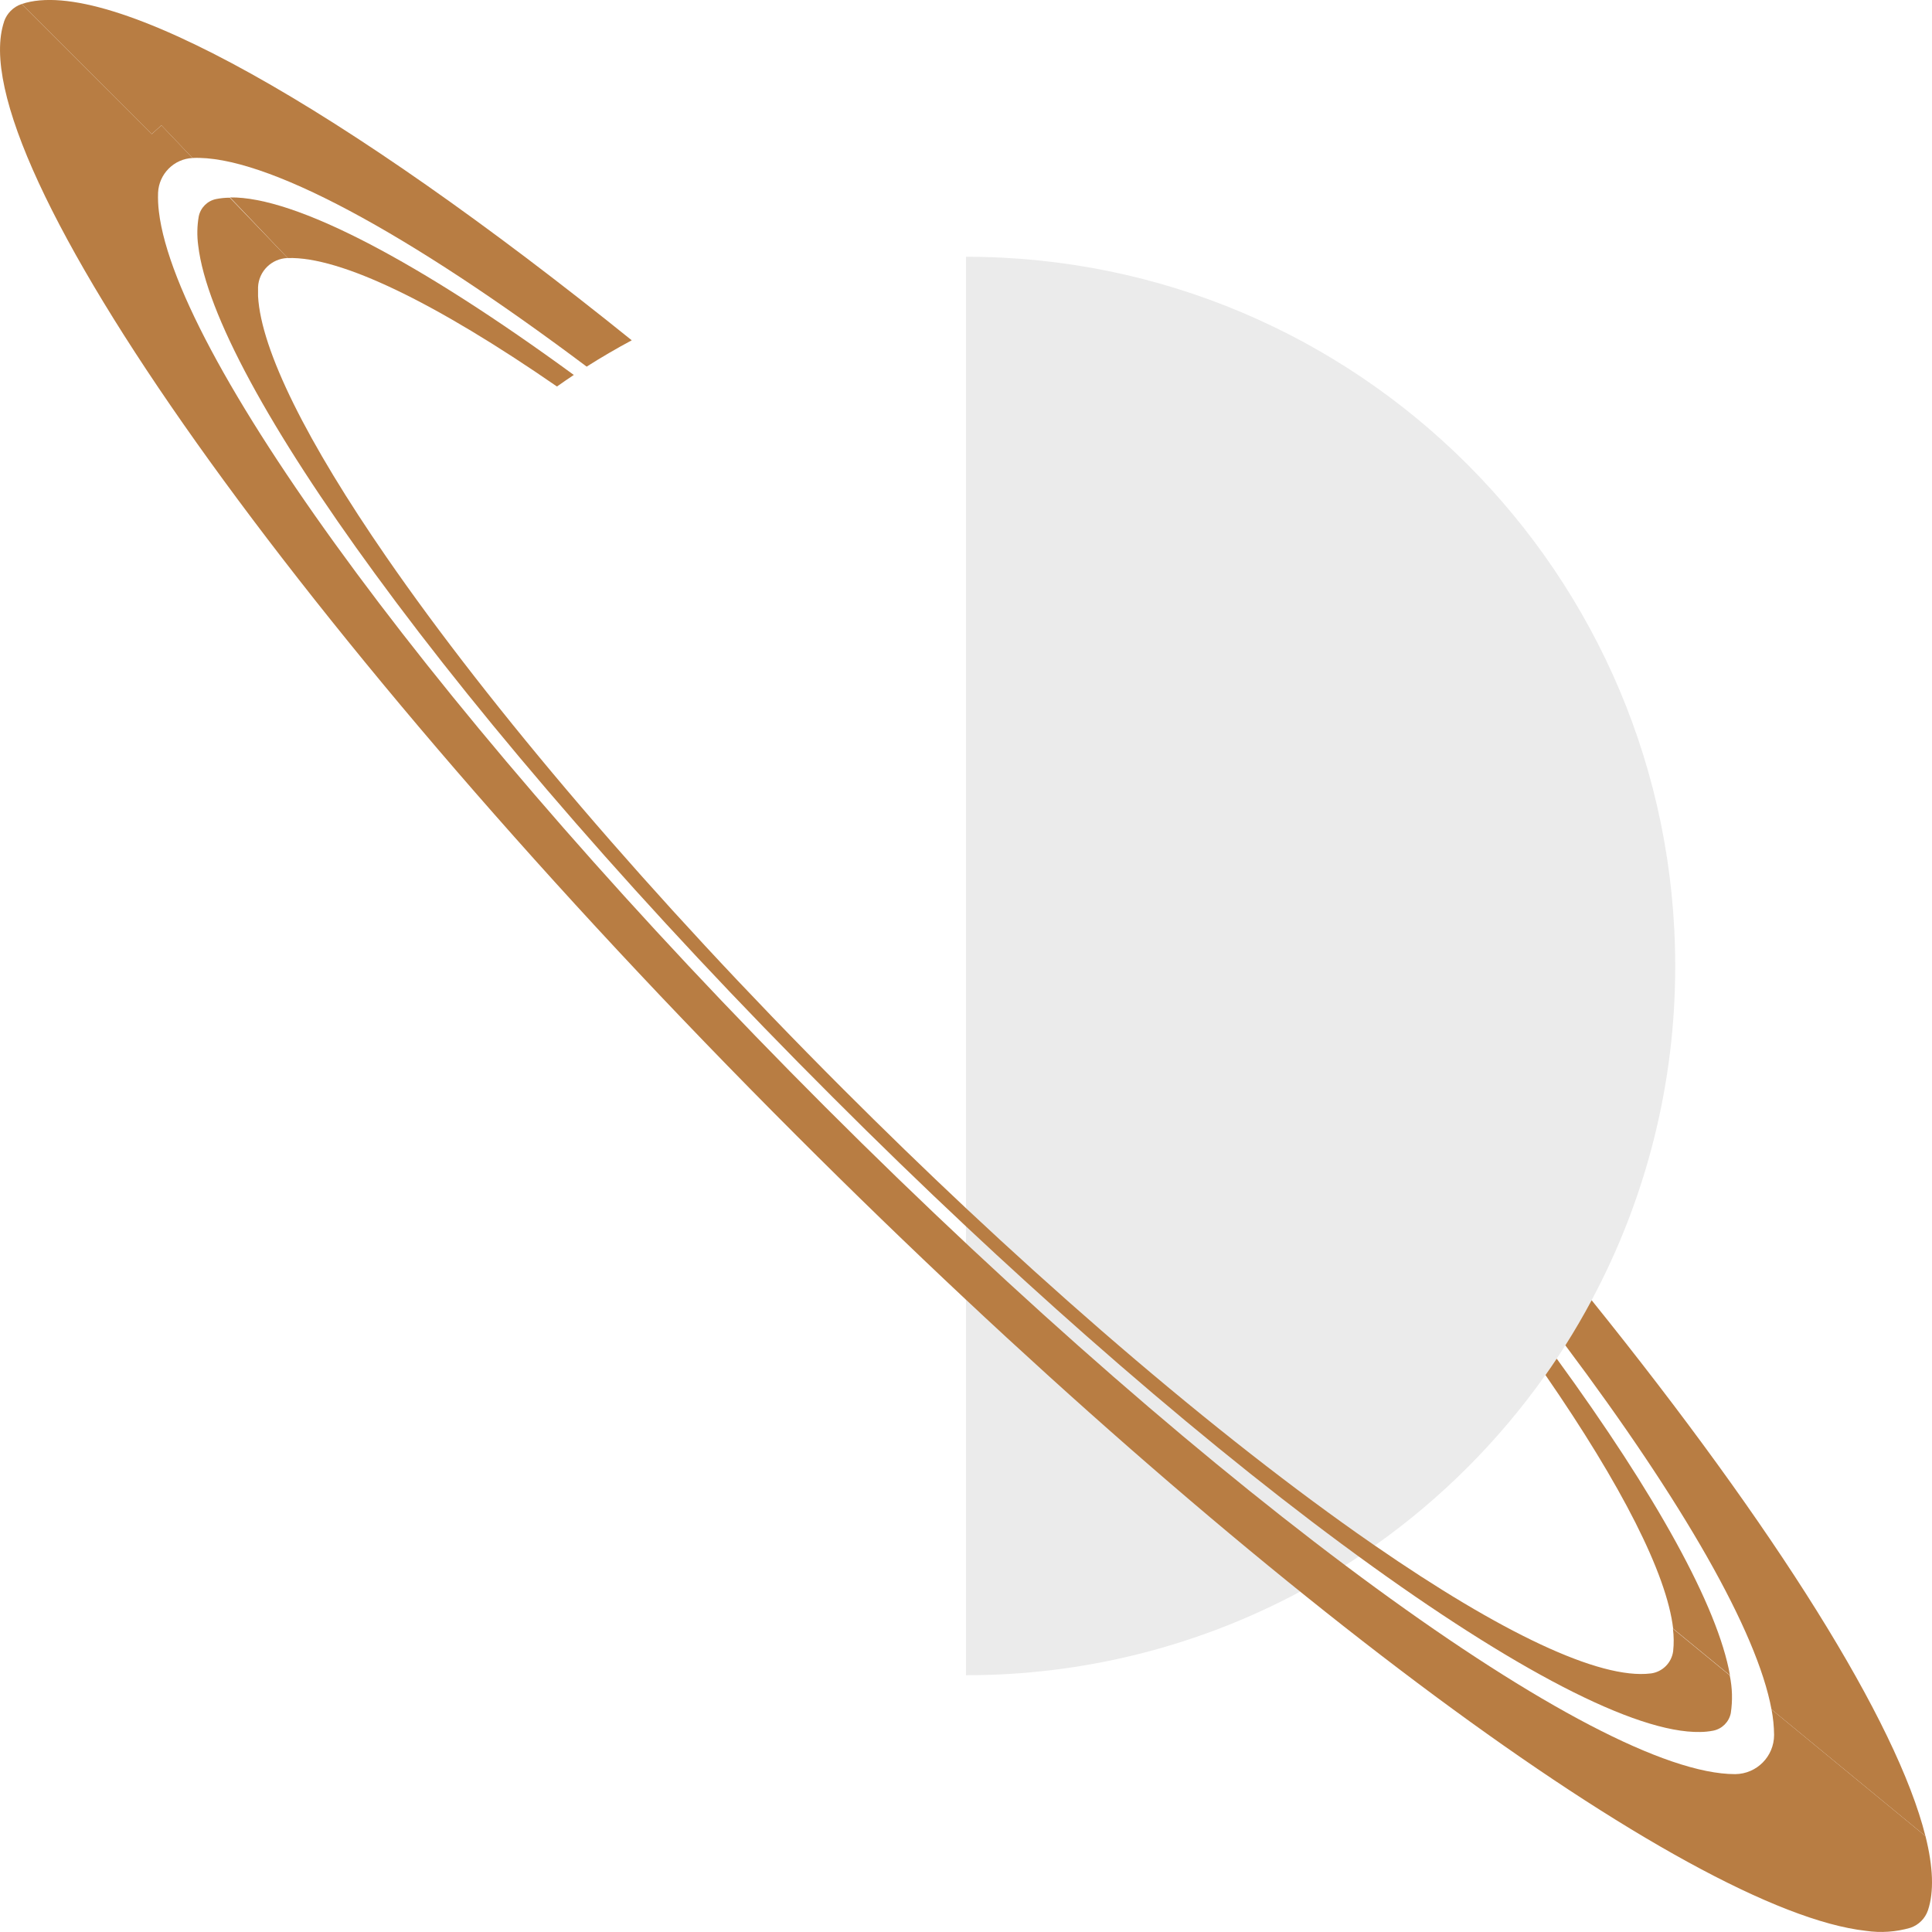
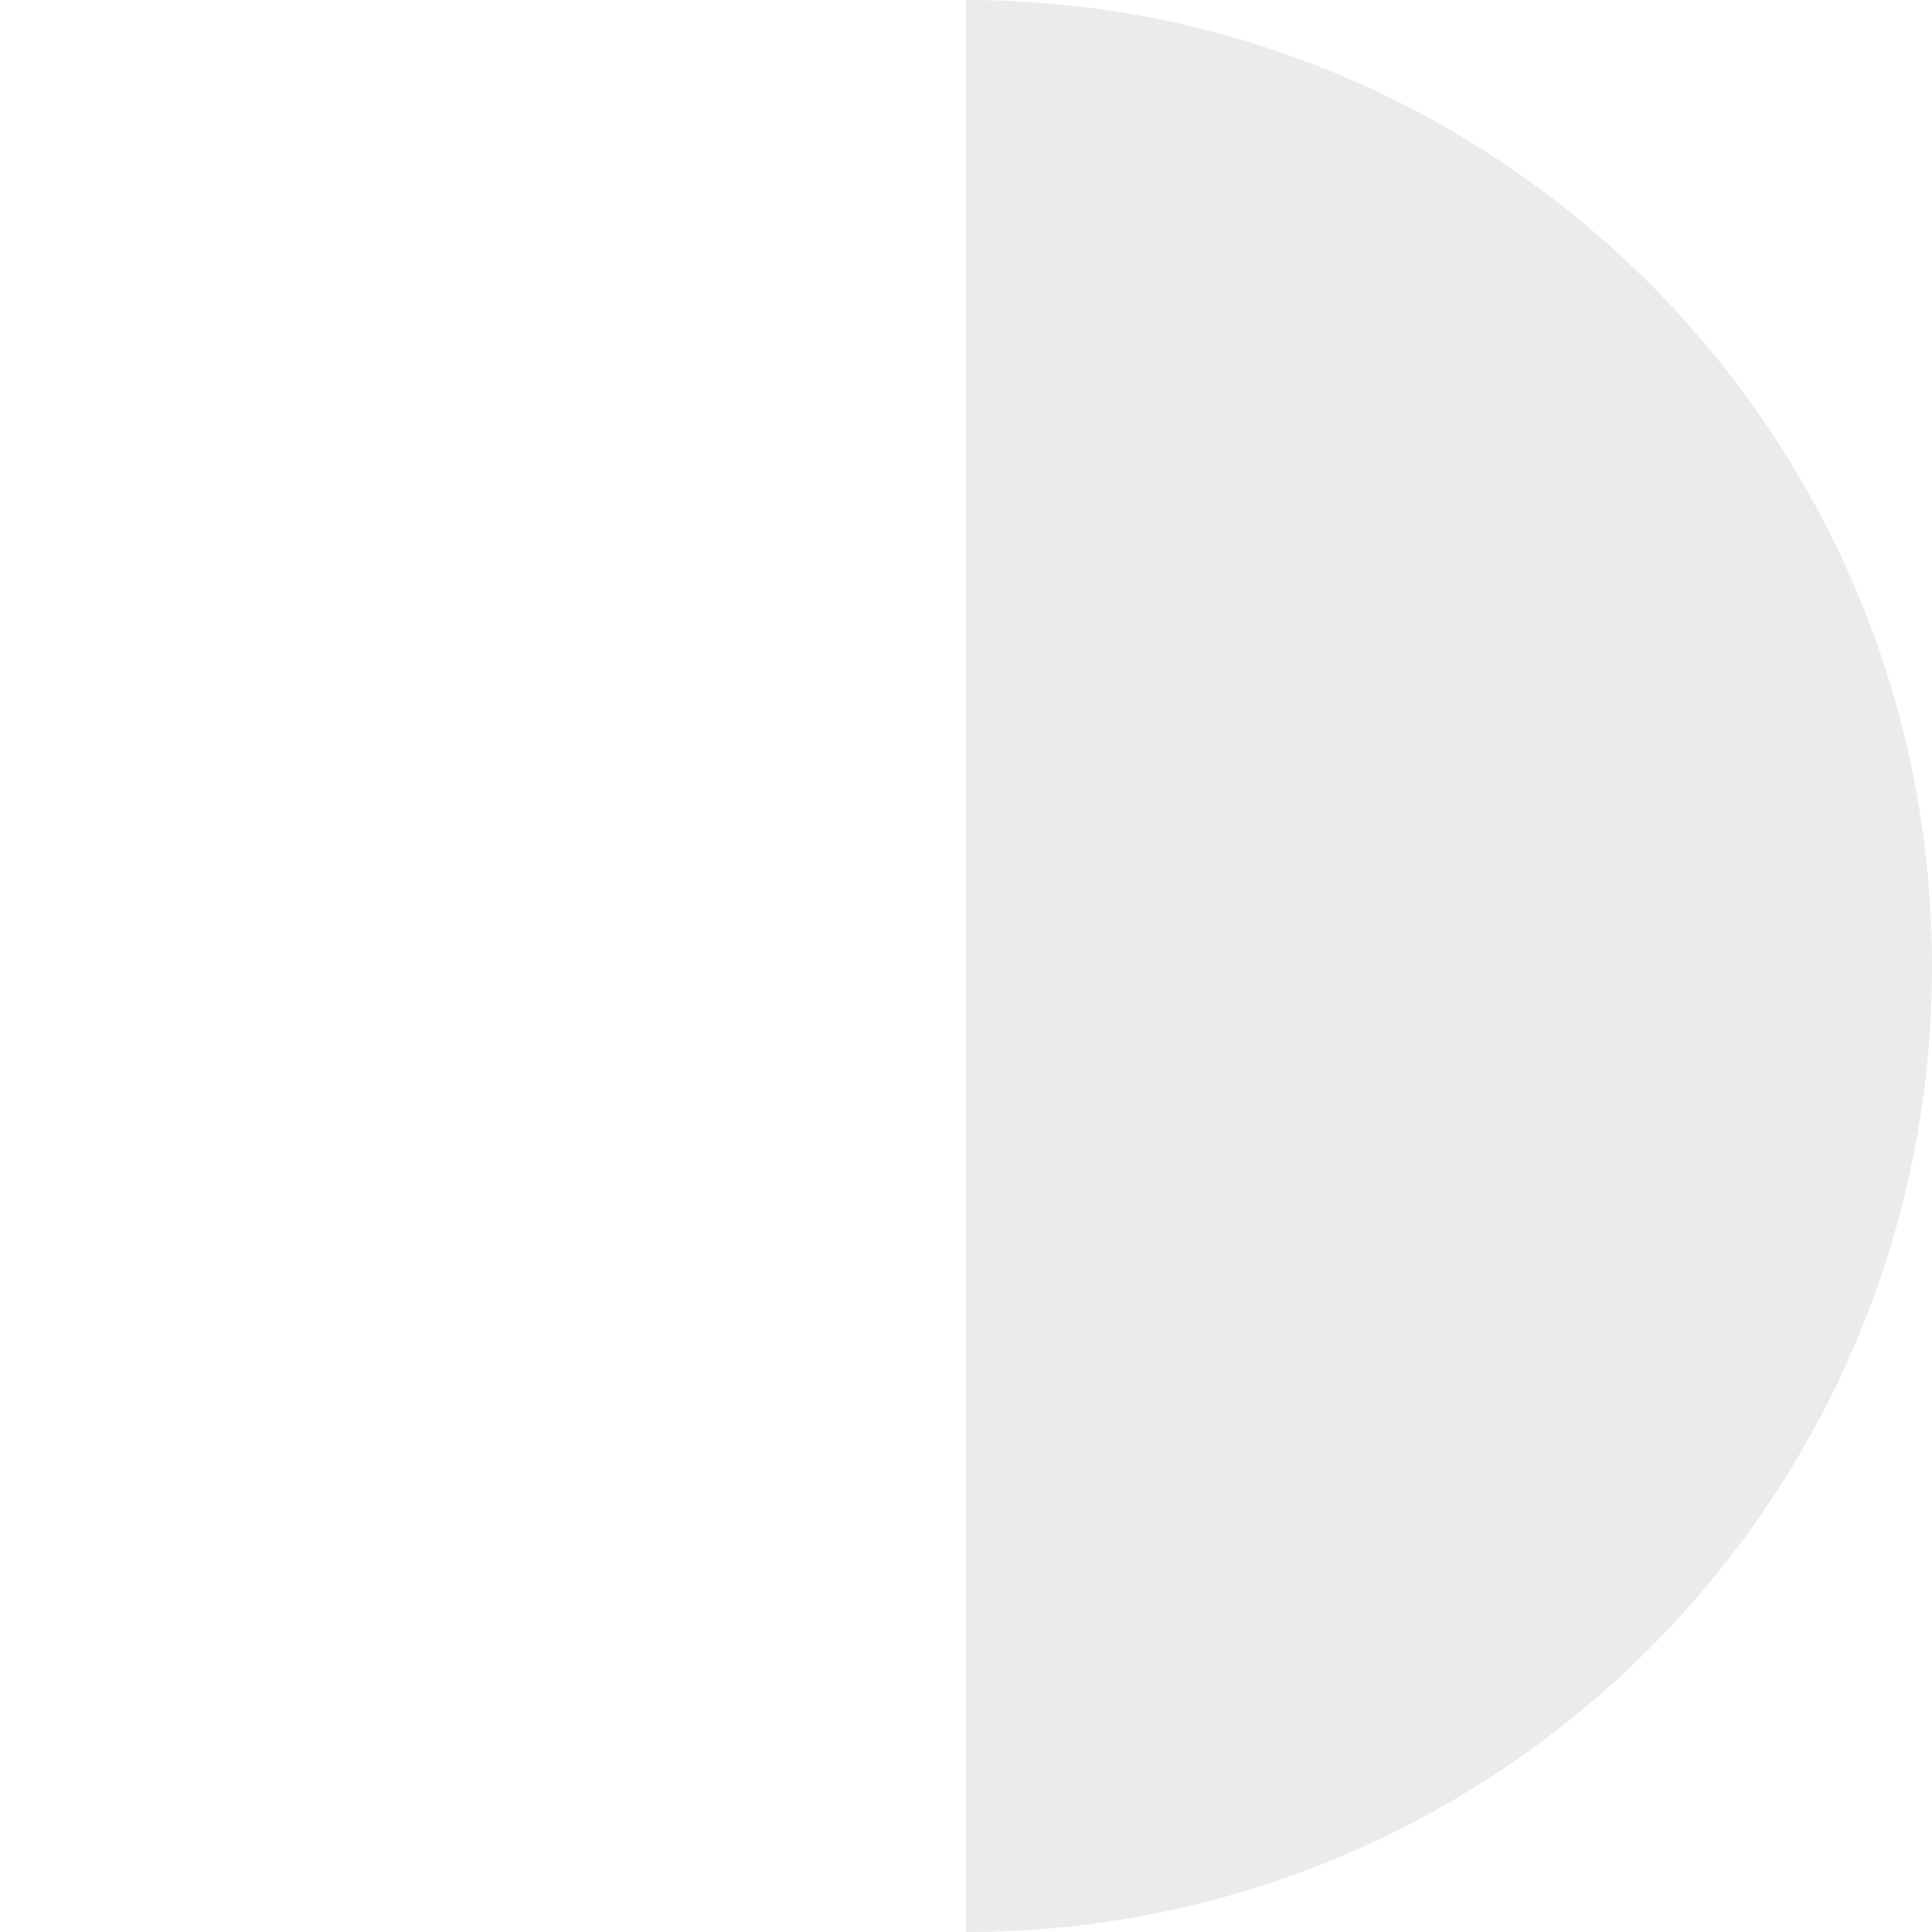
- <svg xmlns="http://www.w3.org/2000/svg" width="566.6" height="566.6" viewBox="0 0 566.6 566.6">
-   <path d="M491.29,283.3a207,207,0,0,1-24.51,98q-3.61,6.76-7.71,13.23-1.24,2-2.54,3.9-1.61,2.43-3.3,4.81a209.23,209.23,0,0,1-50,50q-2.37,1.67-4.8,3.29c-1.29.86-2.59,1.71-3.91,2.53q-6.45,4.11-13.23,7.73a207,207,0,0,1-98,24.5V75.3C398.17,75.3,491.29,168.42,491.29,283.3Z" opacity="0.08" />
-   <path d="M6.35,1.18,44.49,39.32l2.84-2.57,9.12,9.58c21.09-1,63.16,21.87,115.6,61.19q6.45-4.09,13.22-7.72C100.44,31.44,32.06-7.44,6.35,1.18ZM466.78,381.32q-3.61,6.76-7.71,13.23c34.44,45.92,56.23,83.88,60.46,106.77,14.28,11.74,30.79,25.32,45.15,37.16C556.29,504.91,520.71,448.23,466.78,381.32Z" fill="#b87d43" fill-rule="evenodd" />
-   <path d="M67.46,57.9c19.16-.3,55.47,18.92,100.82,52.06-1.67,1.11-3.31,2.24-4.94,3.39C128,88.93,99.9,75.17,84.39,75.68Z" fill="#b87d43" fill-rule="evenodd" />
-   <path d="M507.35,491.32l-16.66-13.68h0c-1.88-16.14-15.27-42.25-37.45-74.38q1.69-2.38,3.3-4.81C485.59,438.31,503.8,471.12,507.35,491.32Z" fill="#b87d43" fill-rule="evenodd" />
-   <path d="M565.41,560.24h0v0a8.23,8.23,0,0,1-5.13,5.12h0a30.79,30.79,0,0,1-13.06.9C495.27,560.45,366.65,466.13,233.56,333,87.33,186.82-12.08,46,1.19,6.38c0,0,0,0,0-.06A8.23,8.23,0,0,1,6.31,1.2h.05L44.5,39.33l2.84-2.57,9.12,9.58a10.55,10.55,0,0,0-7,3.12,10.69,10.69,0,0,0-3.1,7,35.06,35.06,0,0,0,.25,5.68C51.84,105.86,130.74,213.37,242,324.62,357.16,439.78,468.33,520.3,508.82,520.3h.11a11.5,11.5,0,0,0,11.36-11.49,42.44,42.44,0,0,0-.75-7.48c14.28,11.74,30.79,25.32,45.15,37.16C566.94,547.48,567.23,554.81,565.41,560.24Z" fill="#b87d43" fill-rule="evenodd" />
-   <path d="M507.59,502.42v0a6.57,6.57,0,0,1-5.13,5.13h0a21.08,21.08,0,0,1-3.85.39c-19,.39-55.05-18.6-100.11-51.45q-2.55-1.86-5.16-3.79c-23.07-17.09-48.35-37.66-74.82-61q-17.3-15.24-35.18-32-19.41-18.19-39.2-38C189.33,267,142.81,213.23,110,168.29,79.25,126.28,60.49,92,58.13,72a28,28,0,0,1,.15-8.51v0a6.55,6.55,0,0,1,5.12-5.12h0a21,21,0,0,1,4-.39L84.39,75.68h-.08a8.93,8.93,0,0,0-8.63,8.52c0,.85,0,1.74,0,2.66.88,15.92,14.46,42.92,37.63,76.49,30.43,44.09,77.41,99.49,133.91,156q18.15,18.15,36,34.91c13.5,12.66,26.8,24.66,39.76,35.92,26.88,23.33,52.3,43.44,74.95,59.42q2.65,1.88,5.25,3.66c36.94,25.5,65.93,39.38,80.95,37.51h.06a7.59,7.59,0,0,0,6.5-6.55,28,28,0,0,0-.07-6.57l16.66,13.68A31.08,31.08,0,0,1,507.59,502.42Z" fill="#b87d43" fill-rule="evenodd" />
+ <svg xmlns="http://www.w3.org/2000/svg" width="416" height="416" viewBox="0 0 416 416">
+   <path d="M416,208a207,207,0,0,1-24.51,98q-3.62,6.76-7.71,13.23-1.25,2-2.54,3.9-1.61,2.43-3.3,4.81a209.23,209.23,0,0,1-50,50q-2.37,1.67-4.8,3.29c-1.29.86-2.59,1.71-3.91,2.53q-6.45,4.11-13.23,7.73A207,207,0,0,1,208,416V0C322.88,0,416,93.12,416,208Z" opacity="0.08" />
</svg>
